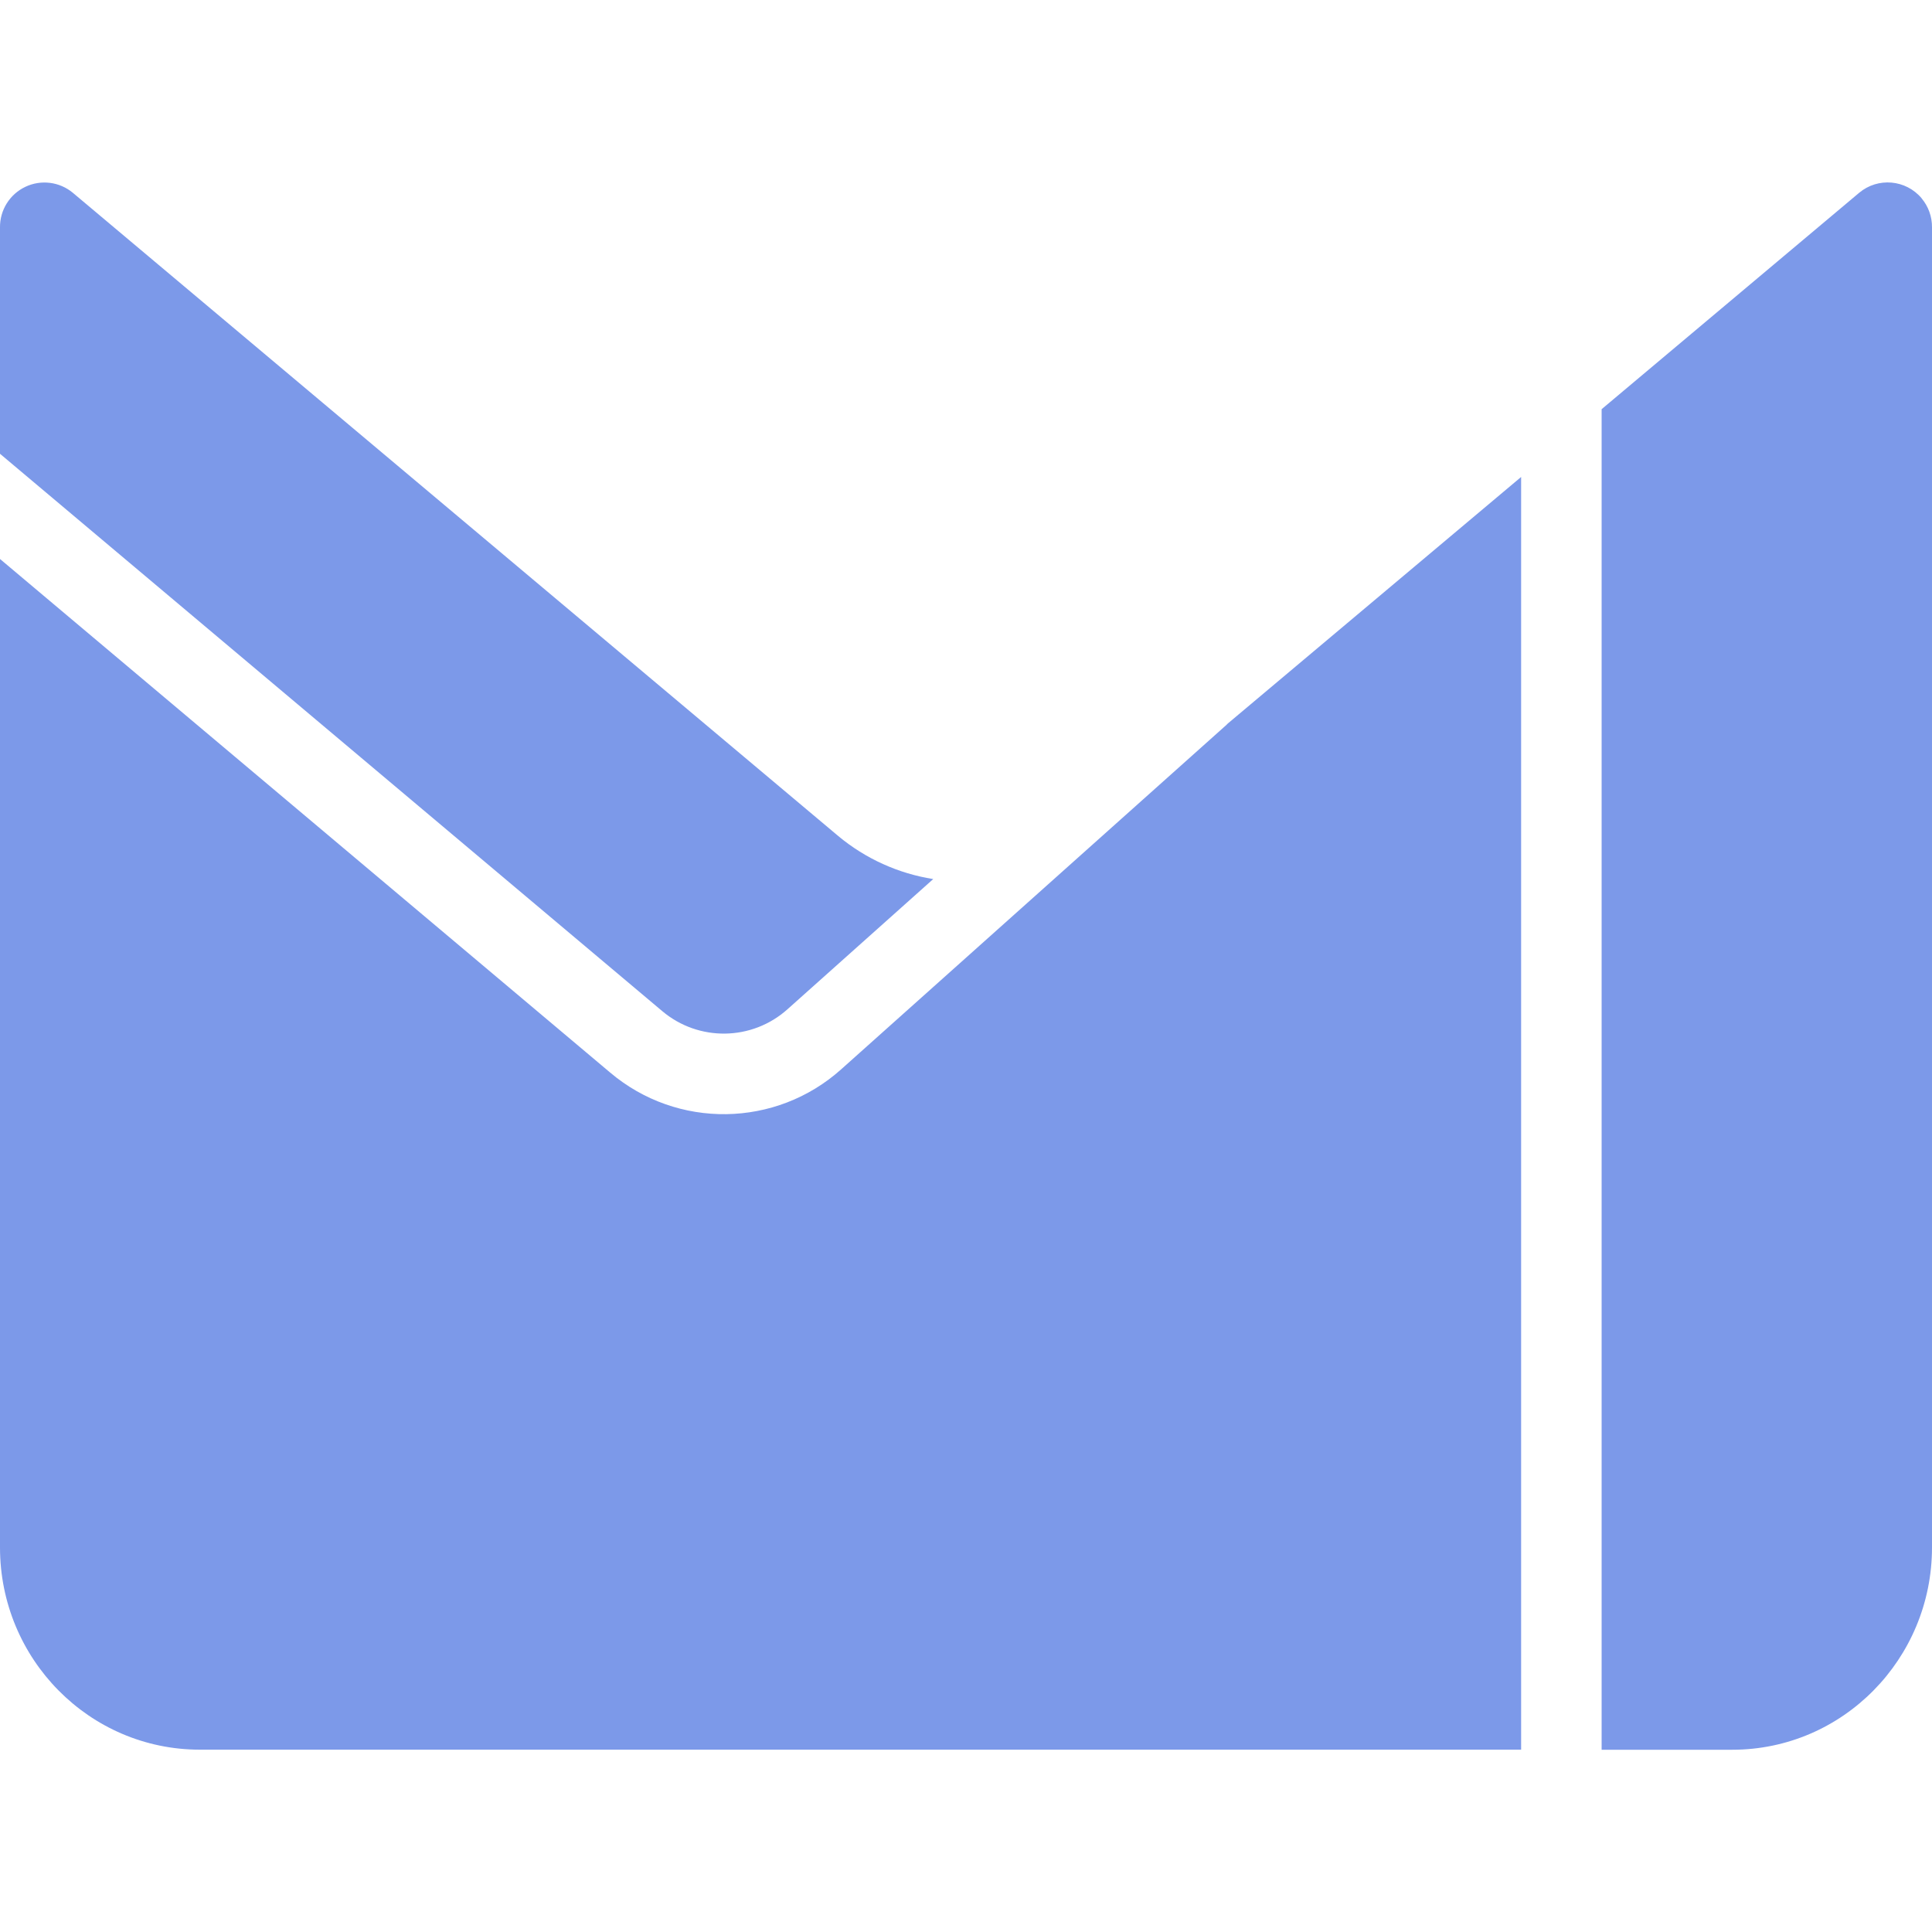
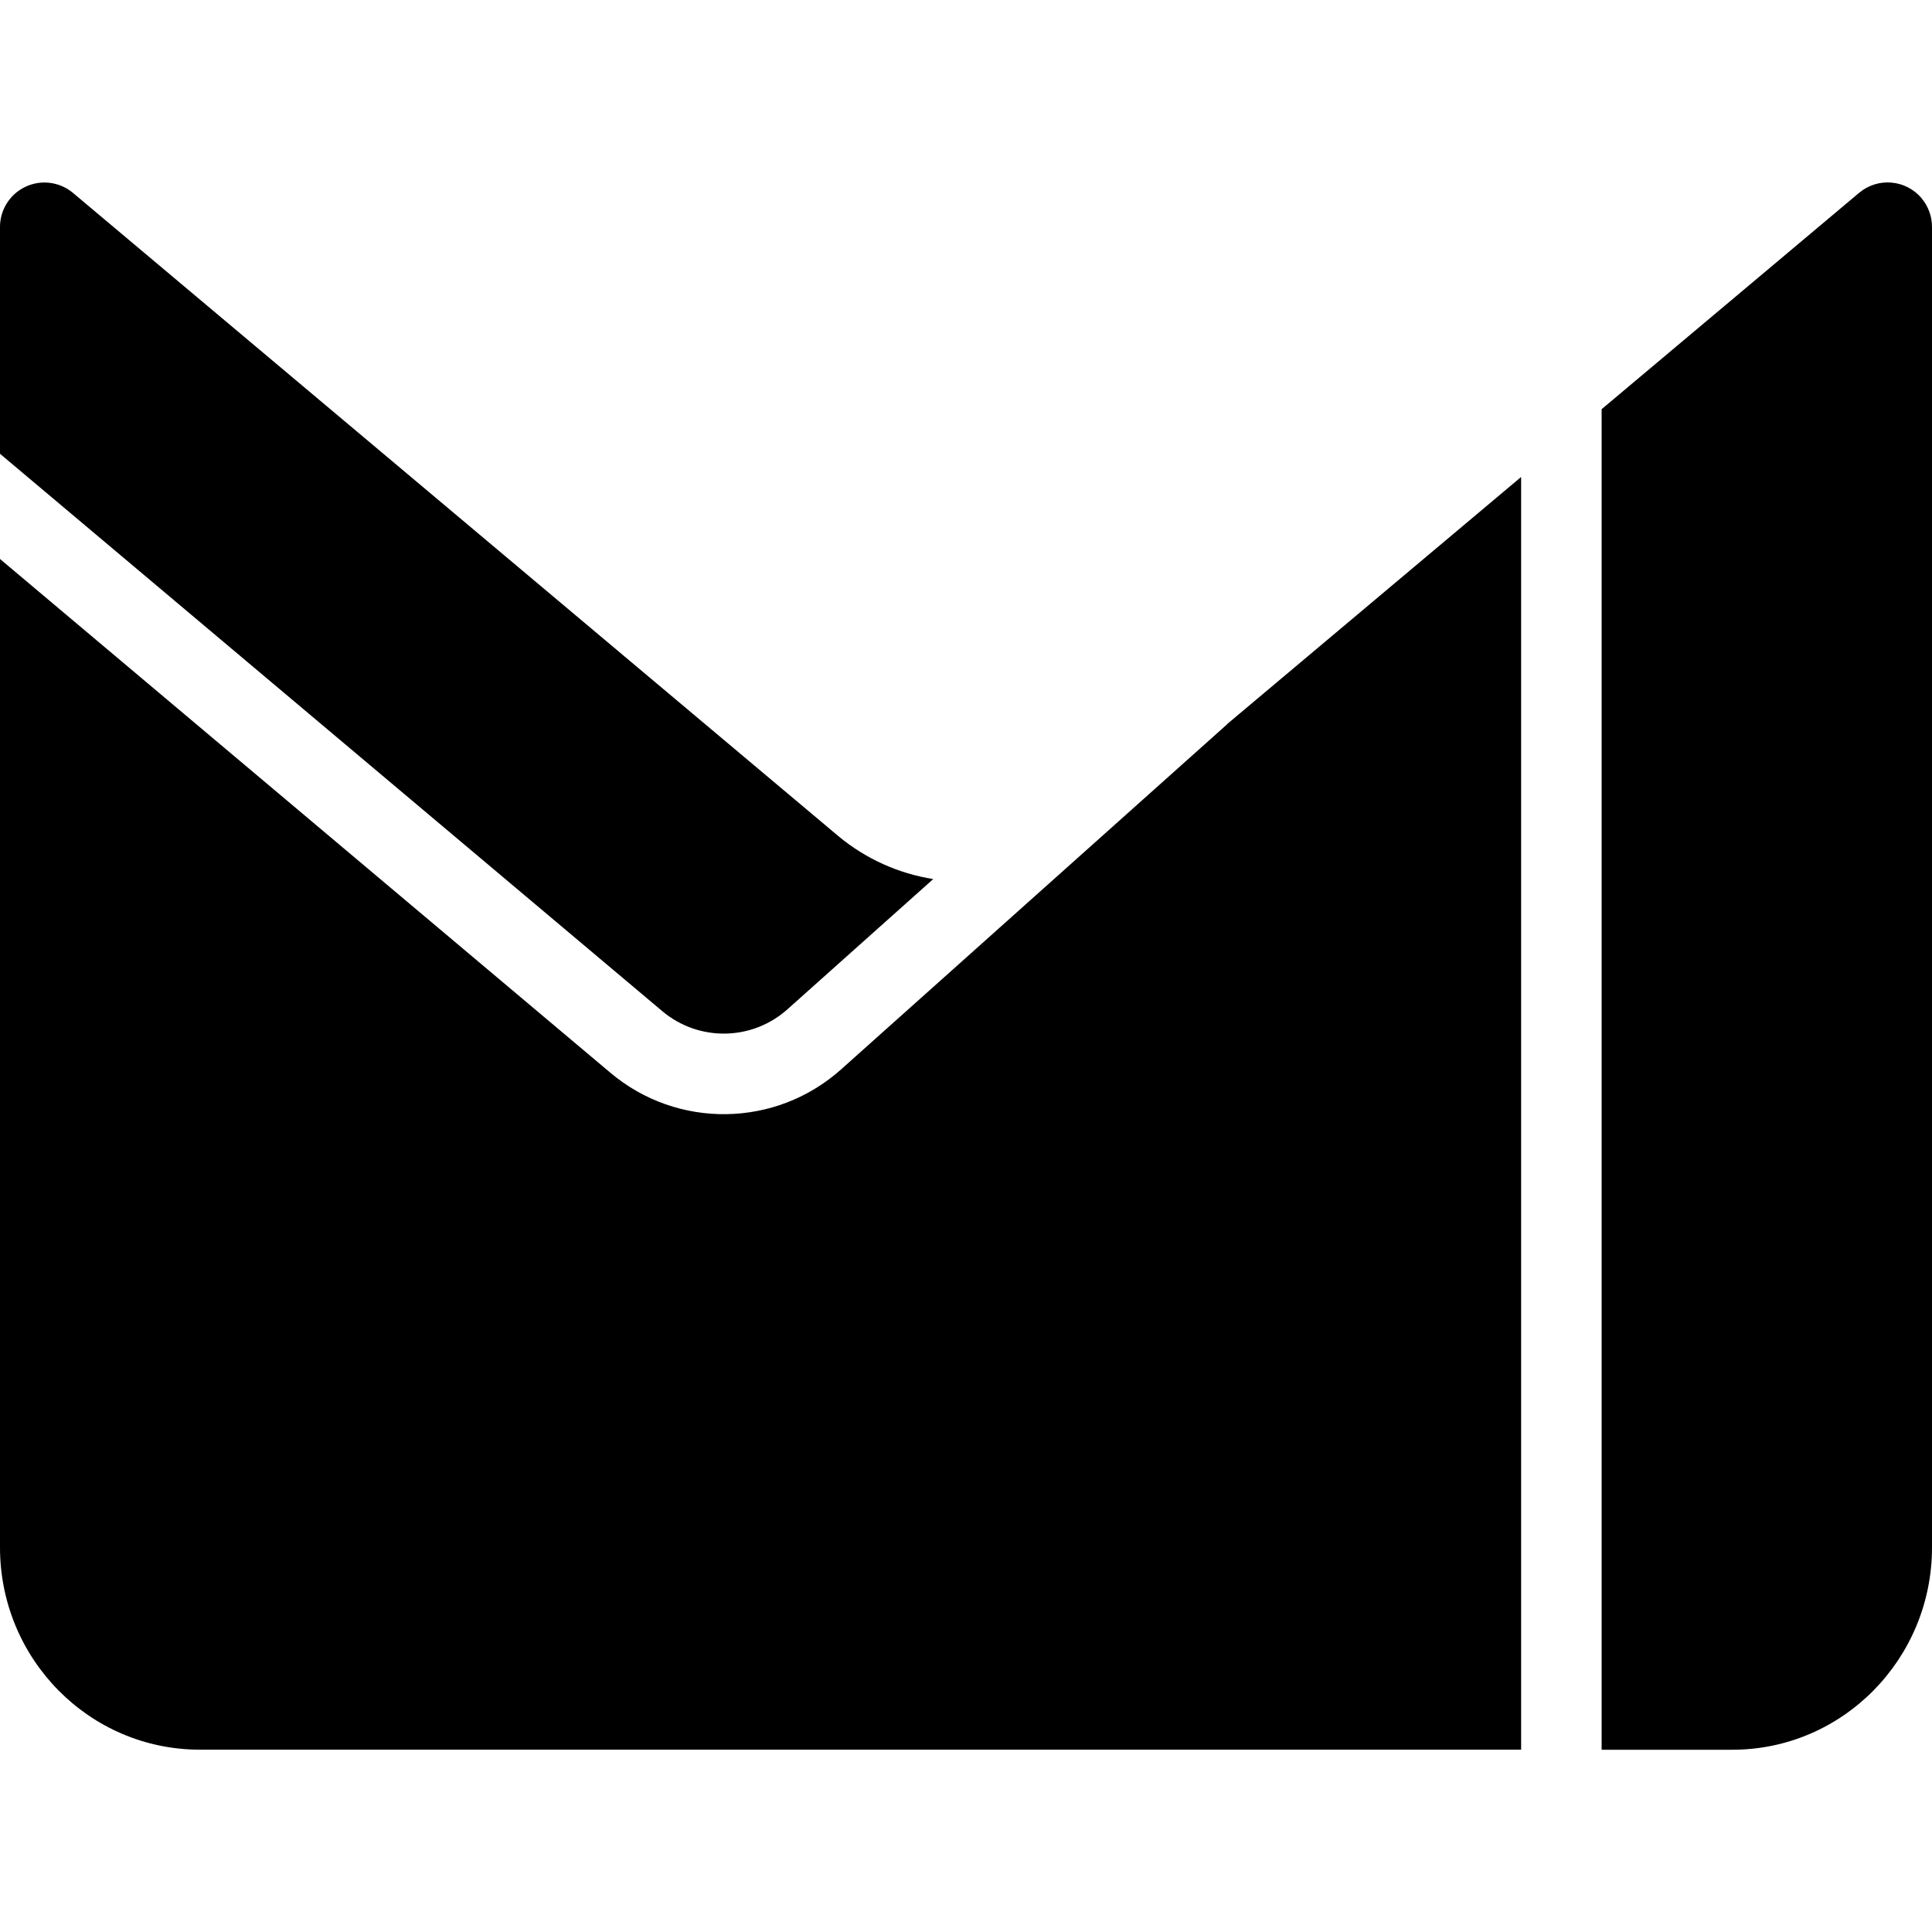
<svg xmlns="http://www.w3.org/2000/svg" role="img" viewBox="0 0 24 24">
-   <path style="fill: #7c99e9" d="m15.24 8.998 3.656-3.073v15.81H2.482C1.11 21.735 0 20.609 0 19.223V6.944l7.58 6.38a2.186 2.186 0 0 0 2.871-.042l4.792-4.284h-.003zm-5.456 3.538 1.809-1.616a2.438 2.438 0 0 1-1.178-.533L.905 2.395A.552.552 0 0 0 0 2.826v2.811l8.226 6.923a1.186 1.186 0 0 0 1.558-.024zM23.871 2.463a.551.551 0 0 0-.776-.068l-3.199 2.688v16.653h1.623c1.371 0 2.481-1.127 2.481-2.513V2.824a.551.551 0 0 0-.129-.36z" />
+   <path d="m15.24 8.998 3.656-3.073v15.81H2.482C1.11 21.735 0 20.609 0 19.223V6.944l7.58 6.38a2.186 2.186 0 0 0 2.871-.042l4.792-4.284h-.003zm-5.456 3.538 1.809-1.616a2.438 2.438 0 0 1-1.178-.533L.905 2.395A.552.552 0 0 0 0 2.826v2.811l8.226 6.923a1.186 1.186 0 0 0 1.558-.024zM23.871 2.463a.551.551 0 0 0-.776-.068l-3.199 2.688v16.653h1.623c1.371 0 2.481-1.127 2.481-2.513V2.824a.551.551 0 0 0-.129-.36z" />
</svg>
